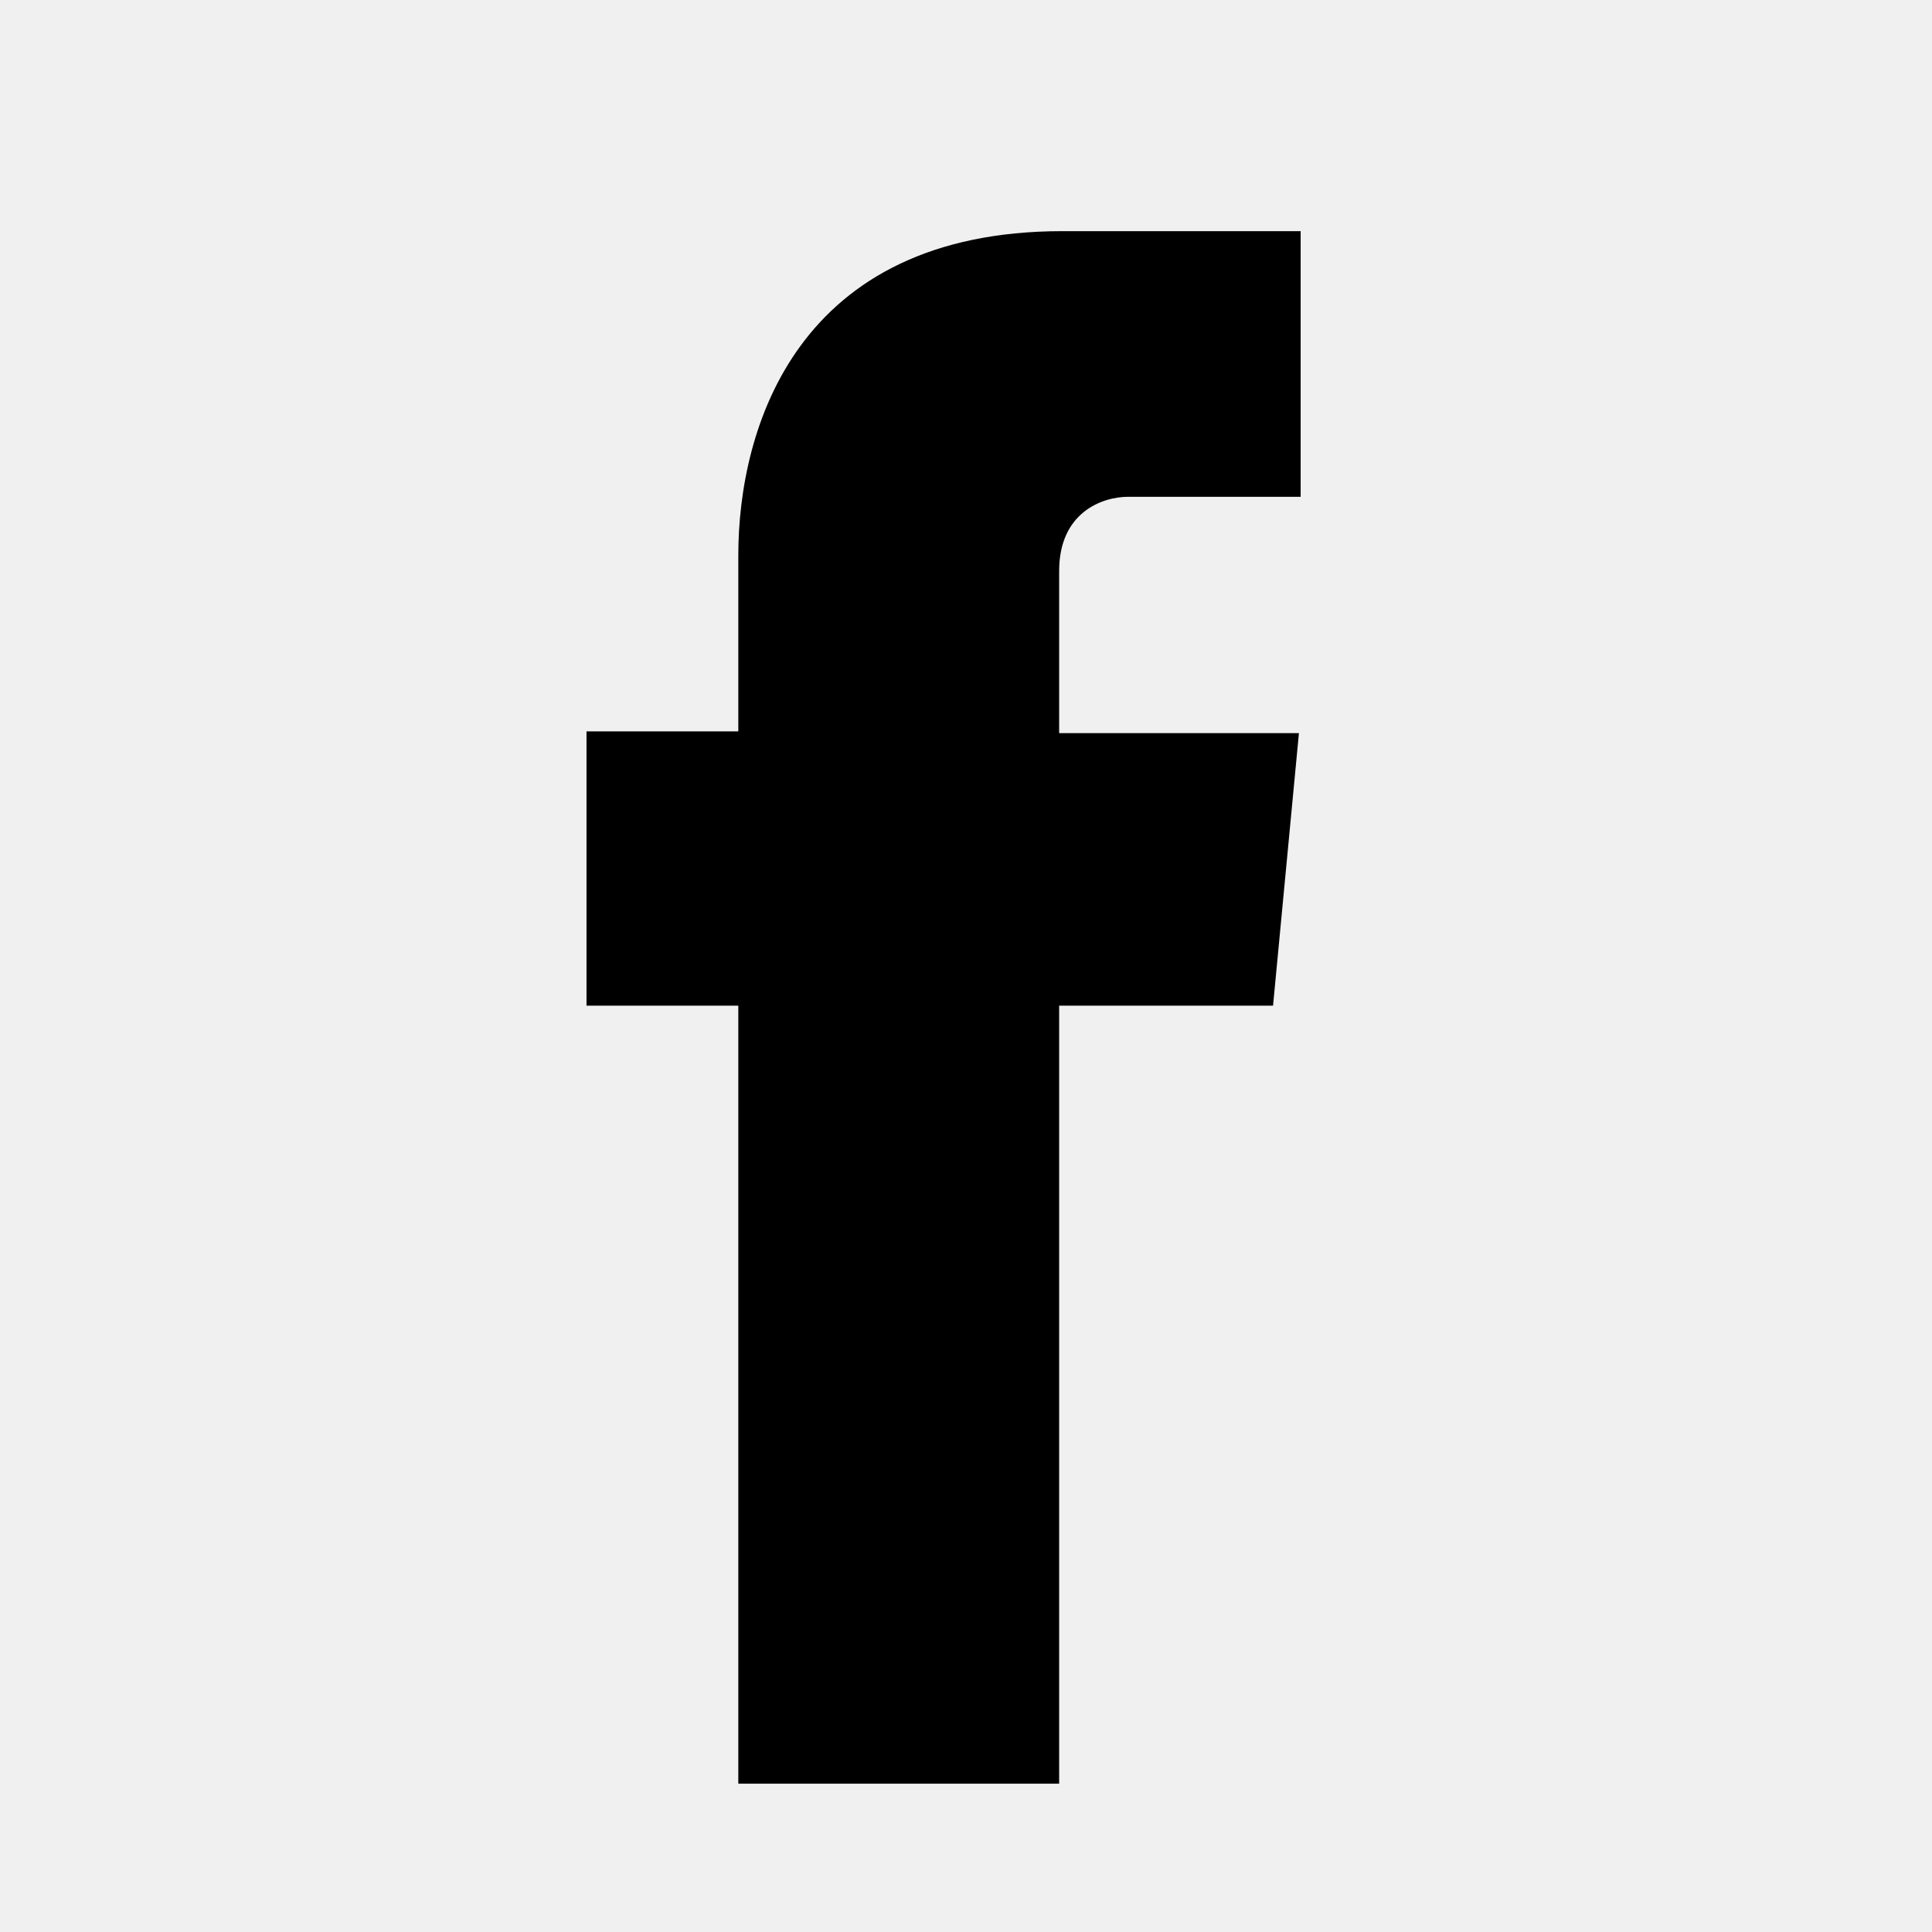
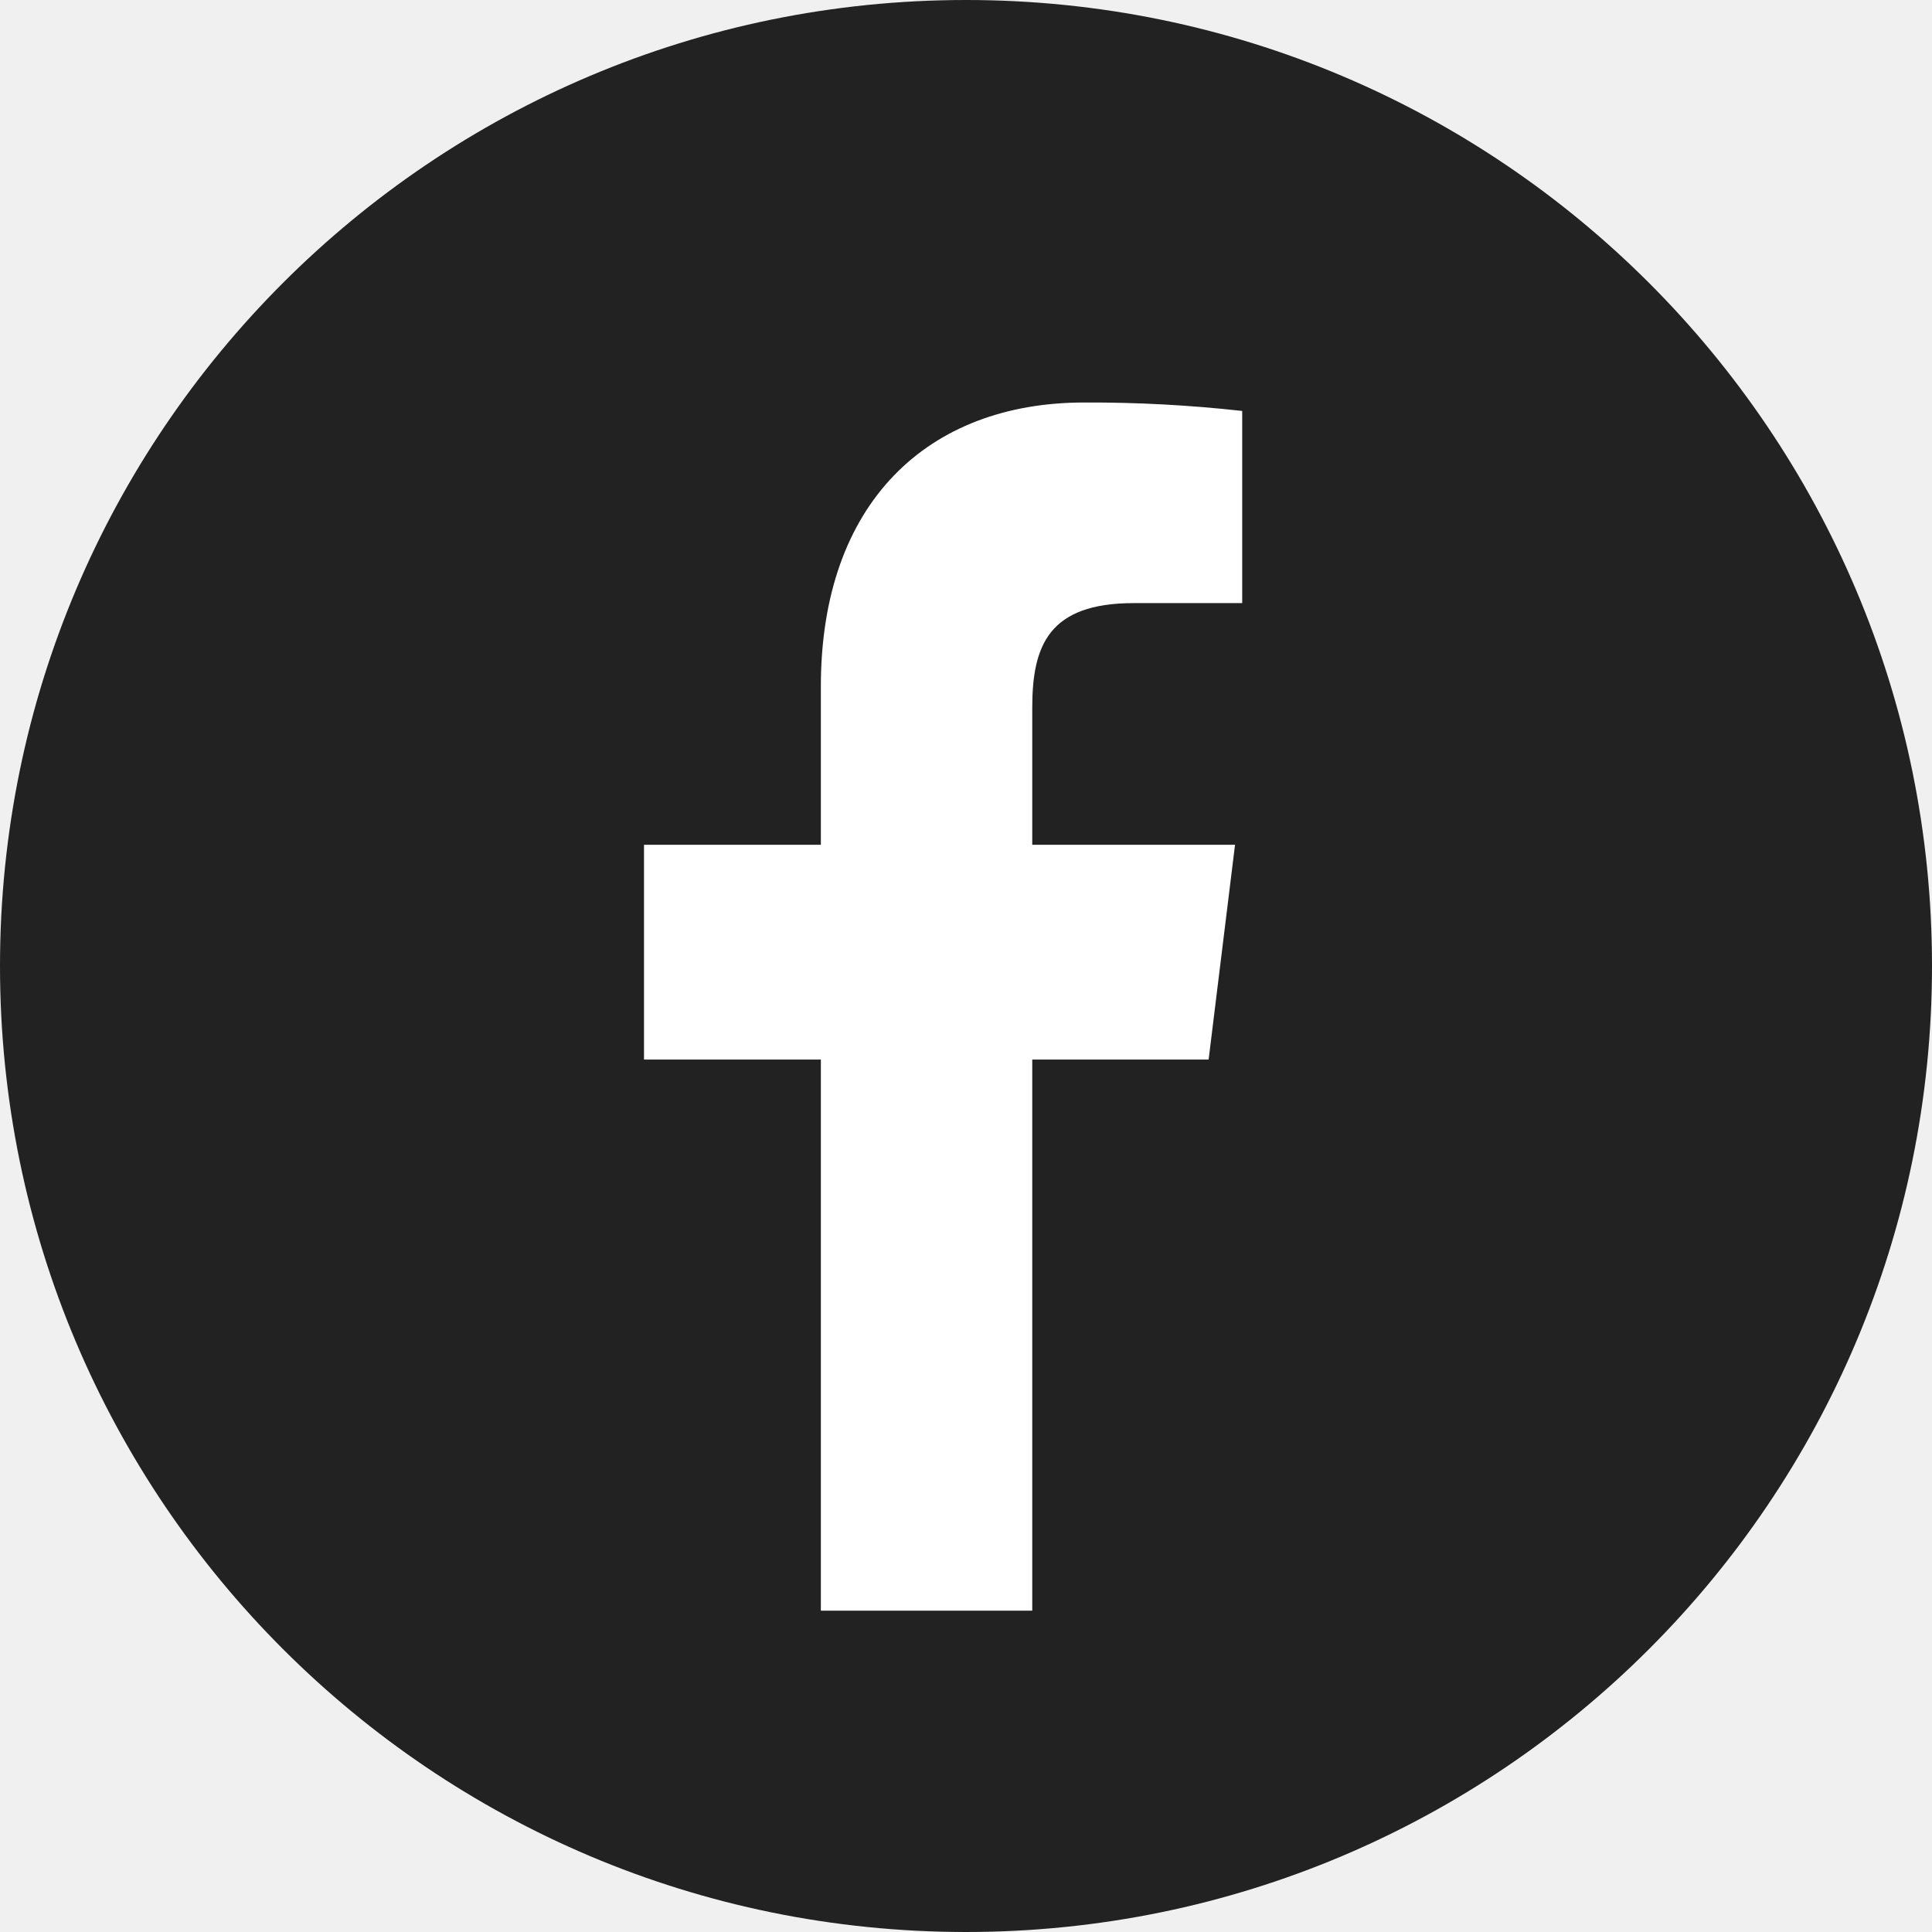
- <svg x="0px" y="0px" viewBox="0 0 112 112" id="svg-b467" class="u-svg-content">
-   <path d="M75.5,28.8H65.4c-1.5,0-4,0.9-4,4.3v9.4h13.9l-1.5,15.8H61.4v45.1H42.8V58.3h-8.8V42.4h8.8V32.2 c0-7.4,3.4-18.8,18.8-18.8h13.8v15.4H75.5z" />
+ <svg xmlns="http://www.w3.org/2000/svg" width="24" height="24" viewBox="0 0 24 24">
+   <g id="Icons" stroke="none" stroke-width="1" fill="none" fill-rule="evenodd">
+     <g id="facebook-copy-3">
+       <rect id="back" fill="#222" x="0" y="0" width="24" height="24" rx="12" />
+       <path d="M4.823 15.008V8.162h2.191l.328-2.668H4.823V3.791c0-.772.205-1.299 1.261-1.299h1.347V.105A17.09 17.09 0 0 0 5.468 0C3.526 0 2.197 1.244 2.197 3.527v1.967H0v2.668h2.197v6.846h2.626z" transform="translate(8 5)" id="ico" fill="#FFF" />
+     </g>
+   </g>
</svg>
